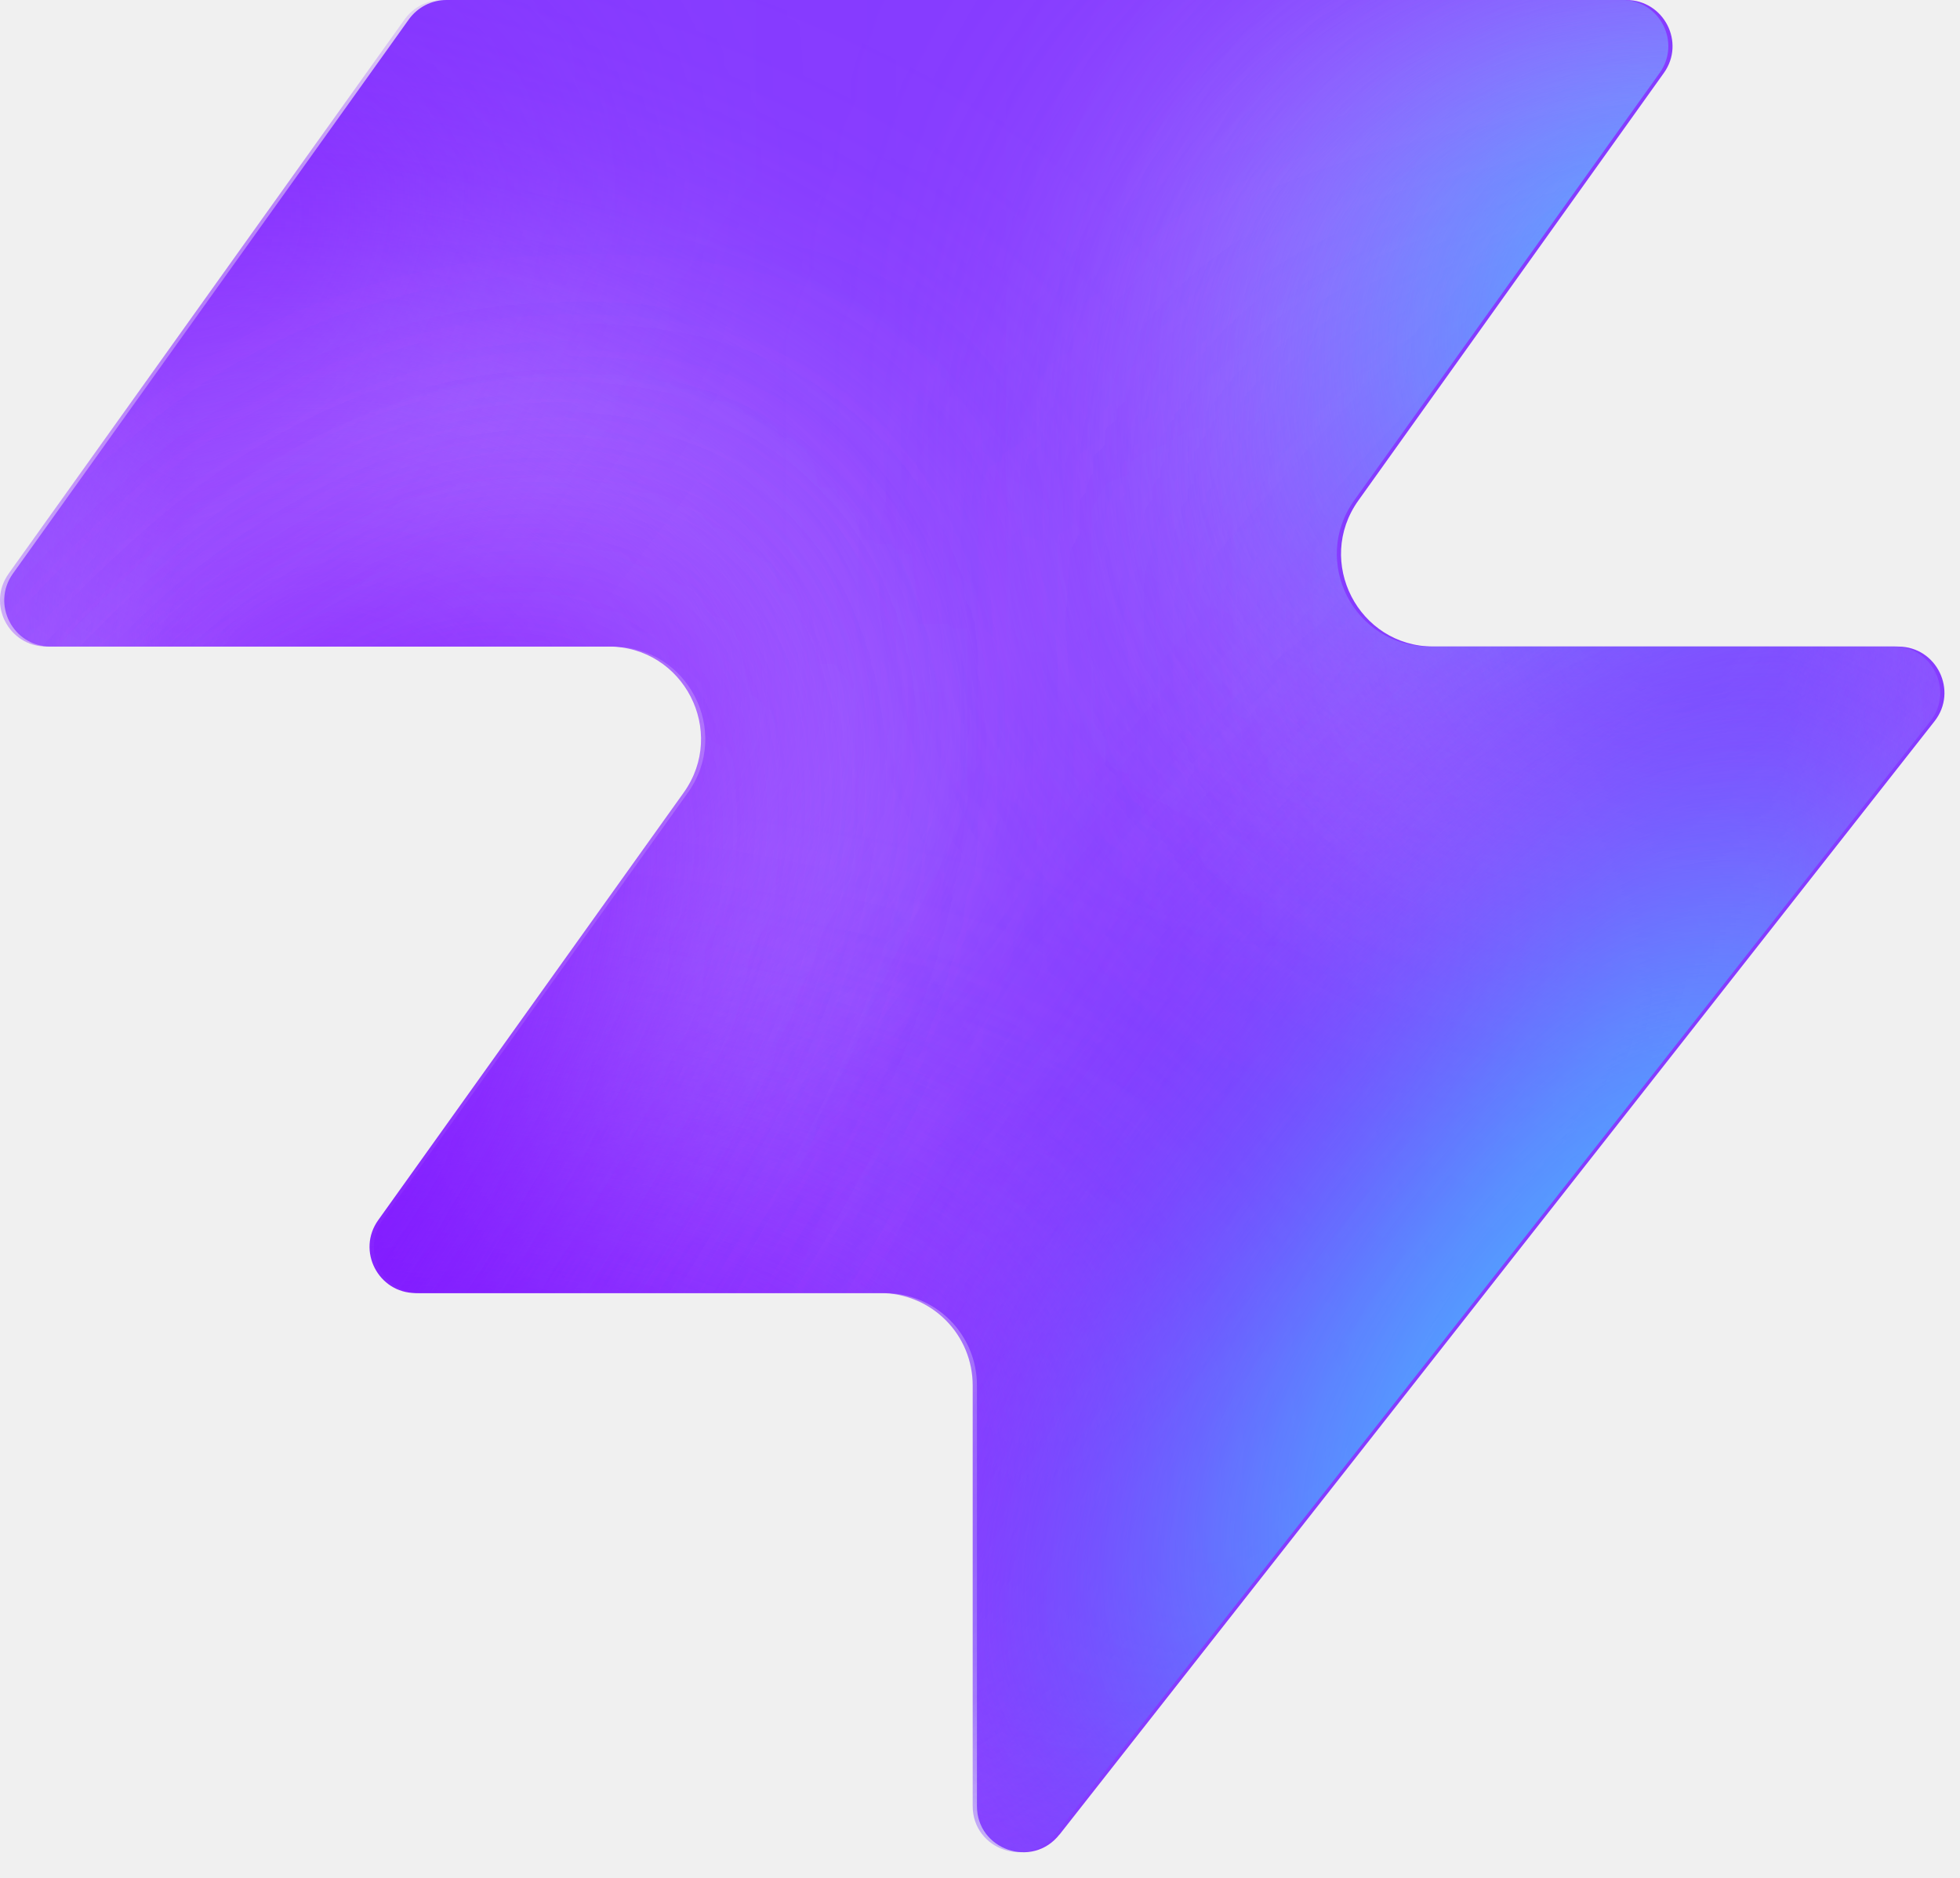
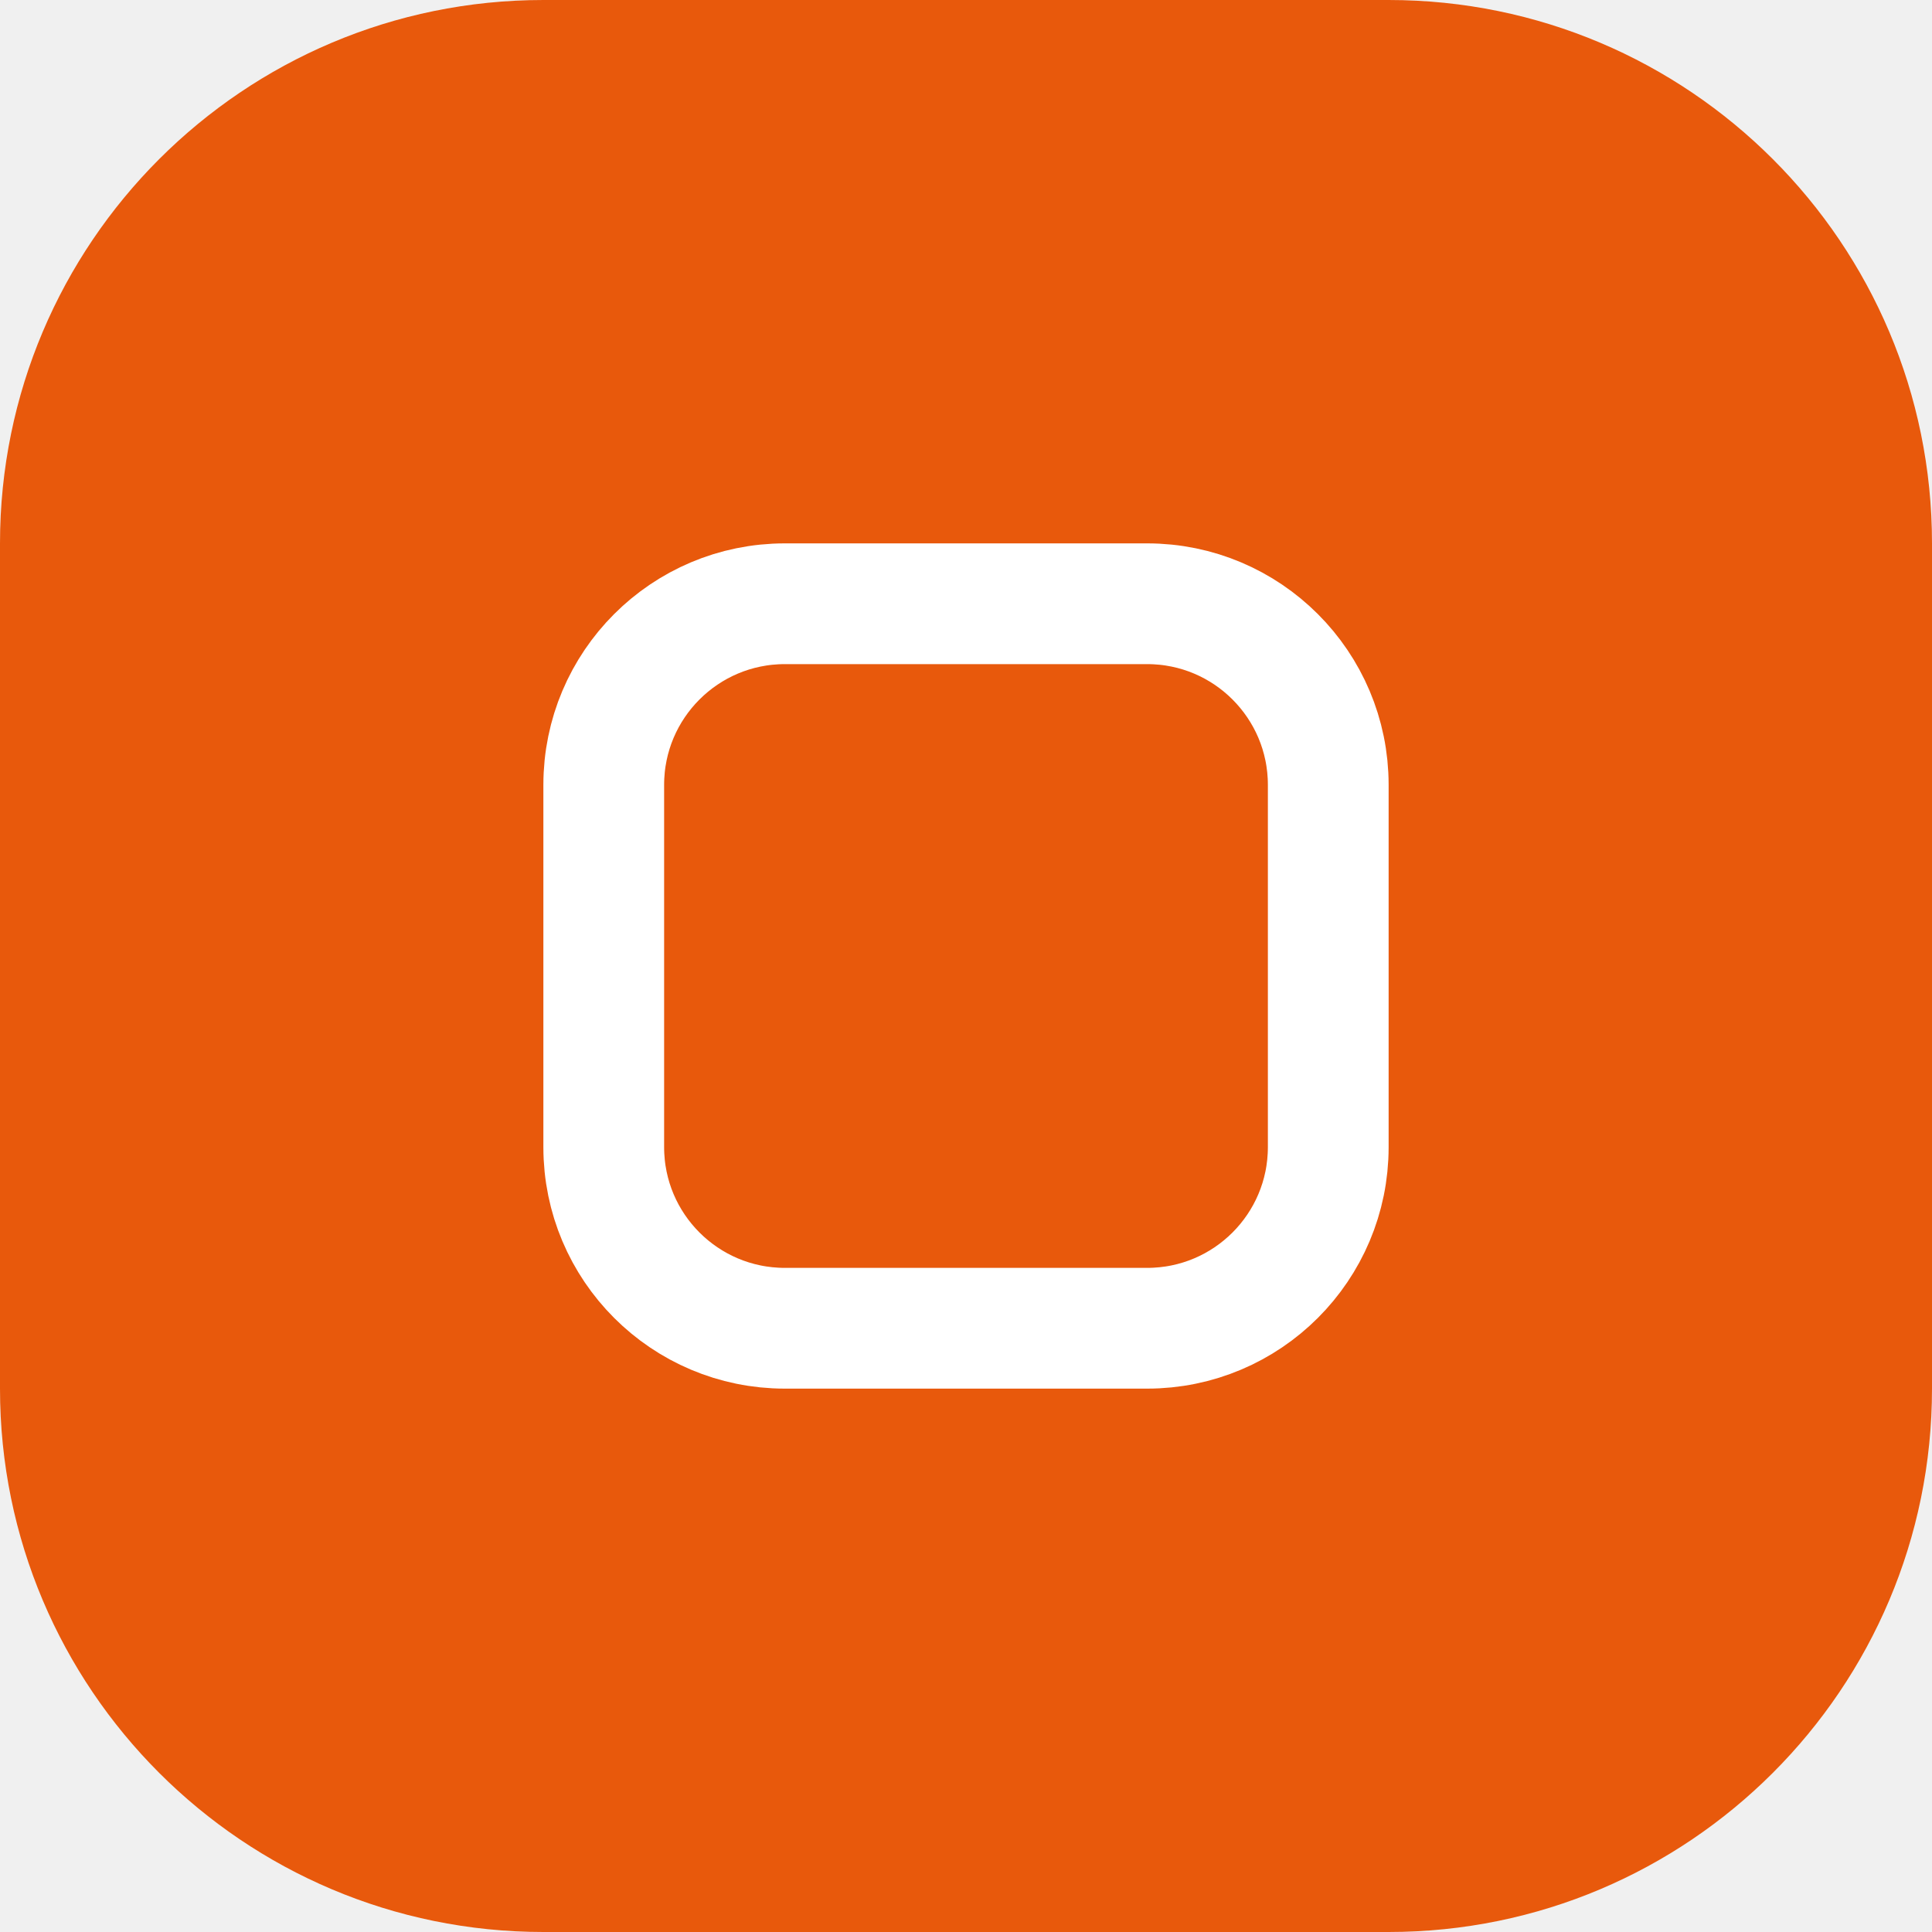
- <svg xmlns="http://www.w3.org/2000/svg" width="48" height="46" fill="none" viewBox="0 0 48 46">
-   <path fill="#863bff" d="M25.946 44.938c-.664.845-2.021.375-2.021-.698V33.937a2.26 2.26 0 0 0-2.262-2.262H10.287c-.92 0-1.456-1.04-.92-1.788l7.48-10.471c1.07-1.497 0-3.578-1.842-3.578H1.237c-.92 0-1.456-1.04-.92-1.788L10.013.474c.214-.297.556-.474.92-.474h28.894c.92 0 1.456 1.04.92 1.788l-7.48 10.471c-1.07 1.498 0 3.579 1.842 3.579h11.377c.943 0 1.473 1.088.89 1.83L25.947 44.94z" style="fill:#863bff;fill:color(display-p3 .525 .23 1);fill-opacity:1" />
-   <mask id="a" width="48" height="46" x="0" y="0" maskUnits="userSpaceOnUse" style="mask-type:alpha">
-     <path fill="#000" d="M25.842 44.938c-.664.844-2.021.375-2.021-.698V33.937a2.26 2.26 0 0 0-2.262-2.262H10.183c-.92 0-1.456-1.04-.92-1.788l7.48-10.471c1.07-1.498 0-3.579-1.842-3.579H1.133c-.92 0-1.456-1.04-.92-1.787L9.91.473c.214-.297.556-.474.92-.474h28.894c.92 0 1.456 1.04.92 1.788l-7.48 10.471c-1.07 1.498 0 3.578 1.842 3.578h11.377c.943 0 1.473 1.088.89 1.832L25.843 44.94z" style="fill:#000;fill-opacity:1" />
-   </mask>
-   <g mask="url(#a)">
-     <g filter="url(#b)">
-       <ellipse cx="5.508" cy="14.704" fill="#ede6ff" rx="5.508" ry="14.704" style="fill:#ede6ff;fill:color(display-p3 .927 .903 1);fill-opacity:1" transform="matrix(.00324 1 1 -.00324 -4.47 31.516)" />
-     </g>
-     <g filter="url(#c)">
-       <ellipse cx="10.399" cy="29.851" fill="#ede6ff" rx="10.399" ry="29.851" style="fill:#ede6ff;fill:color(display-p3 .927 .903 1);fill-opacity:1" transform="matrix(.00324 1 1 -.00324 -39.328 7.883)" />
-     </g>
-     <g filter="url(#d)">
-       <ellipse cx="5.508" cy="30.487" fill="#7e14ff" rx="5.508" ry="30.487" style="fill:#7e14ff;fill:color(display-p3 .492 .077 1);fill-opacity:1" transform="rotate(89.814 -25.913 -14.639)scale(1 -1)" />
-     </g>
-     <g filter="url(#e)">
-       <ellipse cx="5.508" cy="30.599" fill="#7e14ff" rx="5.508" ry="30.599" style="fill:#7e14ff;fill:color(display-p3 .492 .077 1);fill-opacity:1" transform="rotate(89.814 -32.644 -3.334)scale(1 -1)" />
-     </g>
-     <g filter="url(#f)">
-       <ellipse cx="5.508" cy="30.599" fill="#7e14ff" rx="5.508" ry="30.599" style="fill:#7e14ff;fill:color(display-p3 .492 .077 1);fill-opacity:1" transform="matrix(.00324 1 1 -.00324 -34.34 30.47)" />
-     </g>
-     <g filter="url(#g)">
-       <ellipse cx="14.072" cy="22.078" fill="#ede6ff" rx="14.072" ry="22.078" style="fill:#ede6ff;fill:color(display-p3 .927 .903 1);fill-opacity:1" transform="rotate(93.35 24.506 48.493)scale(-1 1)" />
-     </g>
-     <g filter="url(#h)">
-       <ellipse cx="3.47" cy="21.501" fill="#7e14ff" rx="3.47" ry="21.501" style="fill:#7e14ff;fill:color(display-p3 .492 .077 1);fill-opacity:1" transform="rotate(89.009 28.708 47.59)scale(-1 1)" />
-     </g>
-     <g filter="url(#i)">
-       <ellipse cx="3.47" cy="21.501" fill="#7e14ff" rx="3.47" ry="21.501" style="fill:#7e14ff;fill:color(display-p3 .492 .077 1);fill-opacity:1" transform="rotate(89.009 28.708 47.59)scale(-1 1)" />
-     </g>
-     <g filter="url(#j)">
-       <ellipse cx=".387" cy="8.972" fill="#7e14ff" rx="4.407" ry="29.108" style="fill:#7e14ff;fill:color(display-p3 .492 .077 1);fill-opacity:1" transform="rotate(39.51 .387 8.972)" />
-     </g>
-     <g filter="url(#k)">
-       <ellipse cx="47.523" cy="-6.092" fill="#7e14ff" rx="4.407" ry="29.108" style="fill:#7e14ff;fill:color(display-p3 .492 .077 1);fill-opacity:1" transform="rotate(37.892 47.523 -6.092)" />
-     </g>
-     <g filter="url(#l)">
-       <ellipse cx="41.412" cy="6.333" fill="#47bfff" rx="5.971" ry="9.665" style="fill:#47bfff;fill:color(display-p3 .28 .748 1);fill-opacity:1" transform="rotate(37.892 41.412 6.333)" />
-     </g>
-     <g filter="url(#m)">
-       <ellipse cx="-1.879" cy="38.332" fill="#7e14ff" rx="4.407" ry="29.108" style="fill:#7e14ff;fill:color(display-p3 .492 .077 1);fill-opacity:1" transform="rotate(37.892 -1.88 38.332)" />
-     </g>
-     <g filter="url(#n)">
-       <ellipse cx="-1.879" cy="38.332" fill="#7e14ff" rx="4.407" ry="29.108" style="fill:#7e14ff;fill:color(display-p3 .492 .077 1);fill-opacity:1" transform="rotate(37.892 -1.88 38.332)" />
-     </g>
-     <g filter="url(#o)">
-       <ellipse cx="35.651" cy="29.907" fill="#7e14ff" rx="4.407" ry="29.108" style="fill:#7e14ff;fill:color(display-p3 .492 .077 1);fill-opacity:1" transform="rotate(37.892 35.651 29.907)" />
-     </g>
-     <g filter="url(#p)">
-       <ellipse cx="38.418" cy="32.4" fill="#47bfff" rx="5.971" ry="15.297" style="fill:#47bfff;fill:color(display-p3 .28 .748 1);fill-opacity:1" transform="rotate(37.892 38.418 32.4)" />
-     </g>
-   </g>
-   <defs>
-     <filter id="b" width="60.045" height="41.654" x="-19.77" y="16.149" color-interpolation-filters="sRGB" filterUnits="userSpaceOnUse">
-       <feFlood flood-opacity="0" result="BackgroundImageFix" />
-       <feBlend in="SourceGraphic" in2="BackgroundImageFix" result="shape" />
-       <feGaussianBlur result="effect1_foregroundBlur_2002_17158" stdDeviation="7.659" />
-     </filter>
-     <filter id="c" width="90.34" height="51.437" x="-54.613" y="-7.533" color-interpolation-filters="sRGB" filterUnits="userSpaceOnUse">
-       <feFlood flood-opacity="0" result="BackgroundImageFix" />
-       <feBlend in="SourceGraphic" in2="BackgroundImageFix" result="shape" />
-       <feGaussianBlur result="effect1_foregroundBlur_2002_17158" stdDeviation="7.659" />
-     </filter>
-     <filter id="d" width="79.355" height="29.4" x="-49.64" y="2.03" color-interpolation-filters="sRGB" filterUnits="userSpaceOnUse">
-       <feFlood flood-opacity="0" result="BackgroundImageFix" />
-       <feBlend in="SourceGraphic" in2="BackgroundImageFix" result="shape" />
-       <feGaussianBlur result="effect1_foregroundBlur_2002_17158" stdDeviation="4.596" />
-     </filter>
-     <filter id="e" width="79.579" height="29.4" x="-45.045" y="20.029" color-interpolation-filters="sRGB" filterUnits="userSpaceOnUse">
-       <feFlood flood-opacity="0" result="BackgroundImageFix" />
-       <feBlend in="SourceGraphic" in2="BackgroundImageFix" result="shape" />
-       <feGaussianBlur result="effect1_foregroundBlur_2002_17158" stdDeviation="4.596" />
-     </filter>
-     <filter id="f" width="79.579" height="29.4" x="-43.513" y="21.178" color-interpolation-filters="sRGB" filterUnits="userSpaceOnUse">
-       <feFlood flood-opacity="0" result="BackgroundImageFix" />
-       <feBlend in="SourceGraphic" in2="BackgroundImageFix" result="shape" />
-       <feGaussianBlur result="effect1_foregroundBlur_2002_17158" stdDeviation="4.596" />
-     </filter>
-     <filter id="g" width="74.749" height="58.852" x="15.756" y="-17.901" color-interpolation-filters="sRGB" filterUnits="userSpaceOnUse">
-       <feFlood flood-opacity="0" result="BackgroundImageFix" />
-       <feBlend in="SourceGraphic" in2="BackgroundImageFix" result="shape" />
-       <feGaussianBlur result="effect1_foregroundBlur_2002_17158" stdDeviation="7.659" />
-     </filter>
-     <filter id="h" width="61.377" height="25.362" x="23.548" y="2.284" color-interpolation-filters="sRGB" filterUnits="userSpaceOnUse">
-       <feFlood flood-opacity="0" result="BackgroundImageFix" />
-       <feBlend in="SourceGraphic" in2="BackgroundImageFix" result="shape" />
-       <feGaussianBlur result="effect1_foregroundBlur_2002_17158" stdDeviation="4.596" />
-     </filter>
-     <filter id="i" width="61.377" height="25.362" x="23.548" y="2.284" color-interpolation-filters="sRGB" filterUnits="userSpaceOnUse">
-       <feFlood flood-opacity="0" result="BackgroundImageFix" />
-       <feBlend in="SourceGraphic" in2="BackgroundImageFix" result="shape" />
-       <feGaussianBlur result="effect1_foregroundBlur_2002_17158" stdDeviation="4.596" />
-     </filter>
-     <filter id="j" width="56.045" height="63.649" x="-27.636" y="-22.853" color-interpolation-filters="sRGB" filterUnits="userSpaceOnUse">
-       <feFlood flood-opacity="0" result="BackgroundImageFix" />
-       <feBlend in="SourceGraphic" in2="BackgroundImageFix" result="shape" />
-       <feGaussianBlur result="effect1_foregroundBlur_2002_17158" stdDeviation="4.596" />
-     </filter>
-     <filter id="k" width="54.814" height="64.646" x="20.116" y="-38.415" color-interpolation-filters="sRGB" filterUnits="userSpaceOnUse">
-       <feFlood flood-opacity="0" result="BackgroundImageFix" />
-       <feBlend in="SourceGraphic" in2="BackgroundImageFix" result="shape" />
-       <feGaussianBlur result="effect1_foregroundBlur_2002_17158" stdDeviation="4.596" />
-     </filter>
-     <filter id="l" width="33.541" height="35.313" x="24.641" y="-11.323" color-interpolation-filters="sRGB" filterUnits="userSpaceOnUse">
-       <feFlood flood-opacity="0" result="BackgroundImageFix" />
-       <feBlend in="SourceGraphic" in2="BackgroundImageFix" result="shape" />
-       <feGaussianBlur result="effect1_foregroundBlur_2002_17158" stdDeviation="4.596" />
-     </filter>
-     <filter id="m" width="54.814" height="64.646" x="-29.286" y="6.009" color-interpolation-filters="sRGB" filterUnits="userSpaceOnUse">
-       <feFlood flood-opacity="0" result="BackgroundImageFix" />
-       <feBlend in="SourceGraphic" in2="BackgroundImageFix" result="shape" />
-       <feGaussianBlur result="effect1_foregroundBlur_2002_17158" stdDeviation="4.596" />
-     </filter>
-     <filter id="n" width="54.814" height="64.646" x="-29.286" y="6.009" color-interpolation-filters="sRGB" filterUnits="userSpaceOnUse">
-       <feFlood flood-opacity="0" result="BackgroundImageFix" />
-       <feBlend in="SourceGraphic" in2="BackgroundImageFix" result="shape" />
-       <feGaussianBlur result="effect1_foregroundBlur_2002_17158" stdDeviation="4.596" />
-     </filter>
-     <filter id="o" width="54.814" height="64.646" x="8.244" y="-2.416" color-interpolation-filters="sRGB" filterUnits="userSpaceOnUse">
-       <feFlood flood-opacity="0" result="BackgroundImageFix" />
-       <feBlend in="SourceGraphic" in2="BackgroundImageFix" result="shape" />
-       <feGaussianBlur result="effect1_foregroundBlur_2002_17158" stdDeviation="4.596" />
-     </filter>
-     <filter id="p" width="39.409" height="43.623" x="18.713" y="10.588" color-interpolation-filters="sRGB" filterUnits="userSpaceOnUse">
-       <feFlood flood-opacity="0" result="BackgroundImageFix" />
-       <feBlend in="SourceGraphic" in2="BackgroundImageFix" result="shape" />
-       <feGaussianBlur result="effect1_foregroundBlur_2002_17158" stdDeviation="4.596" />
-     </filter>
-   </defs>
+ <svg xmlns="http://www.w3.org/2000/svg" width="32" height="32" viewBox="0 0 32 32">
+   <rect width="32" height="32" rx="9" fill="#e8590c" />
+   <rect x="10" y="10" width="12" height="12" rx="3" fill="none" stroke="#fff" stroke-width="2" />
</svg>
